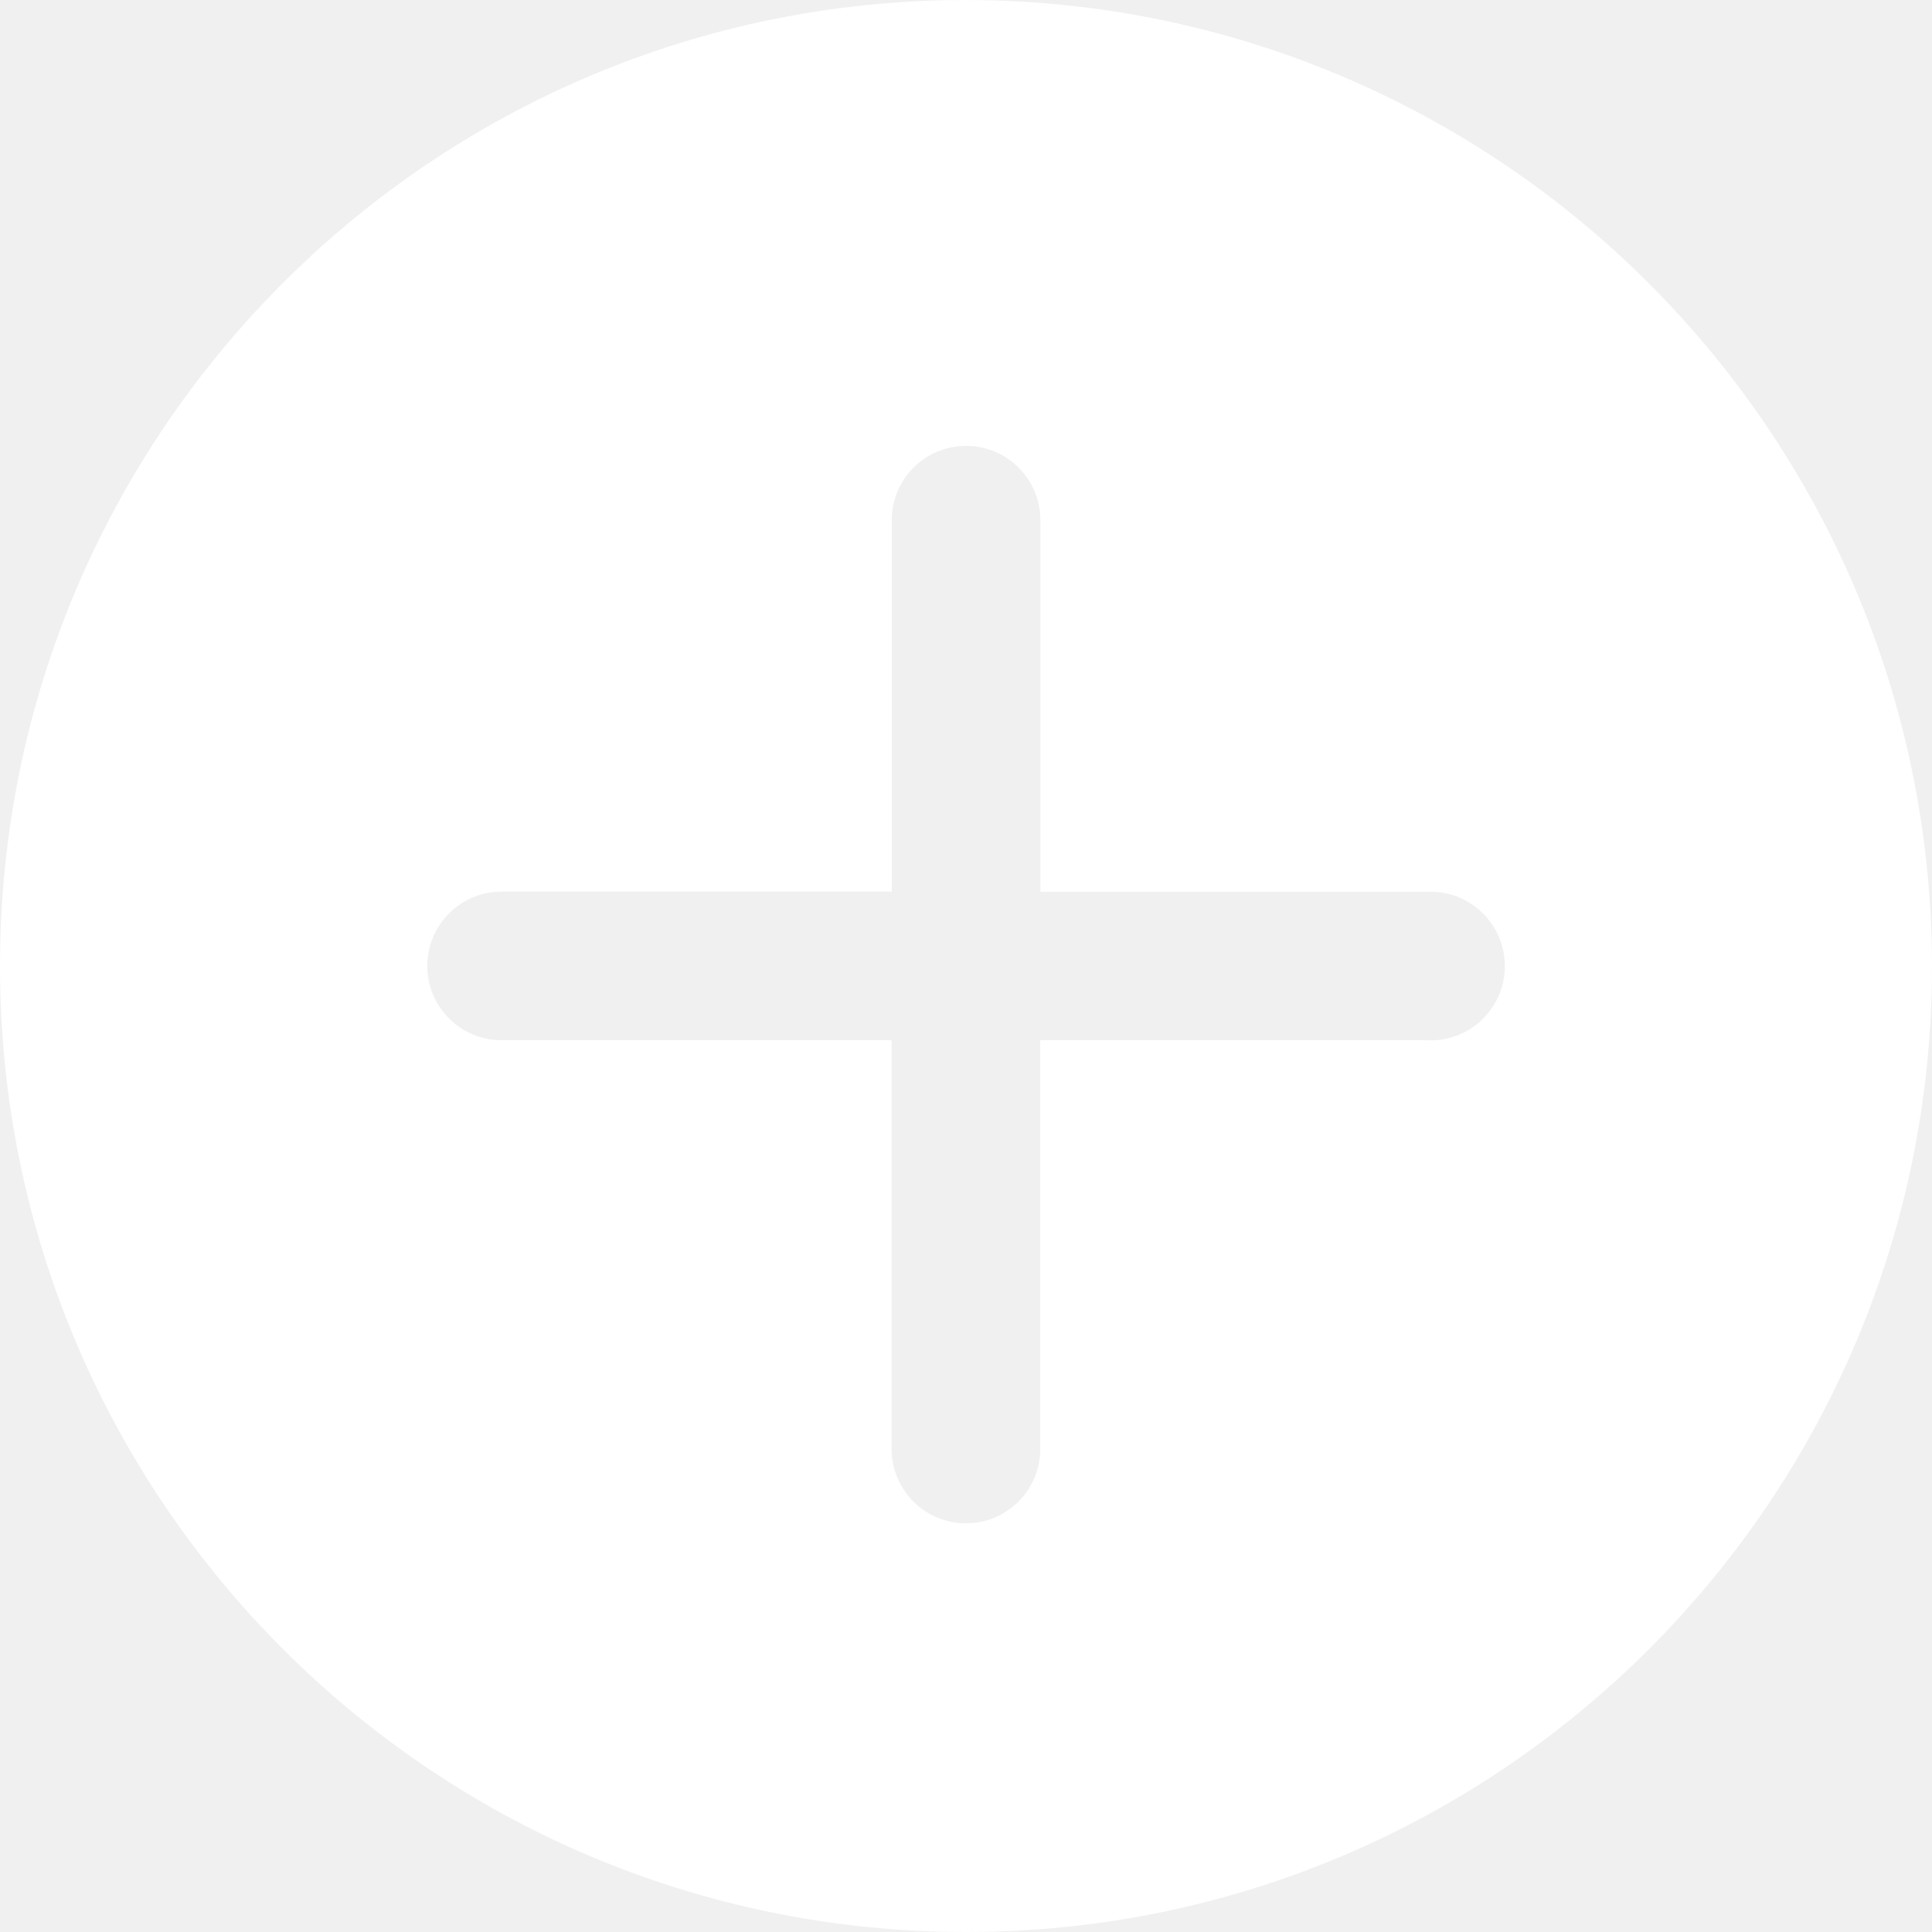
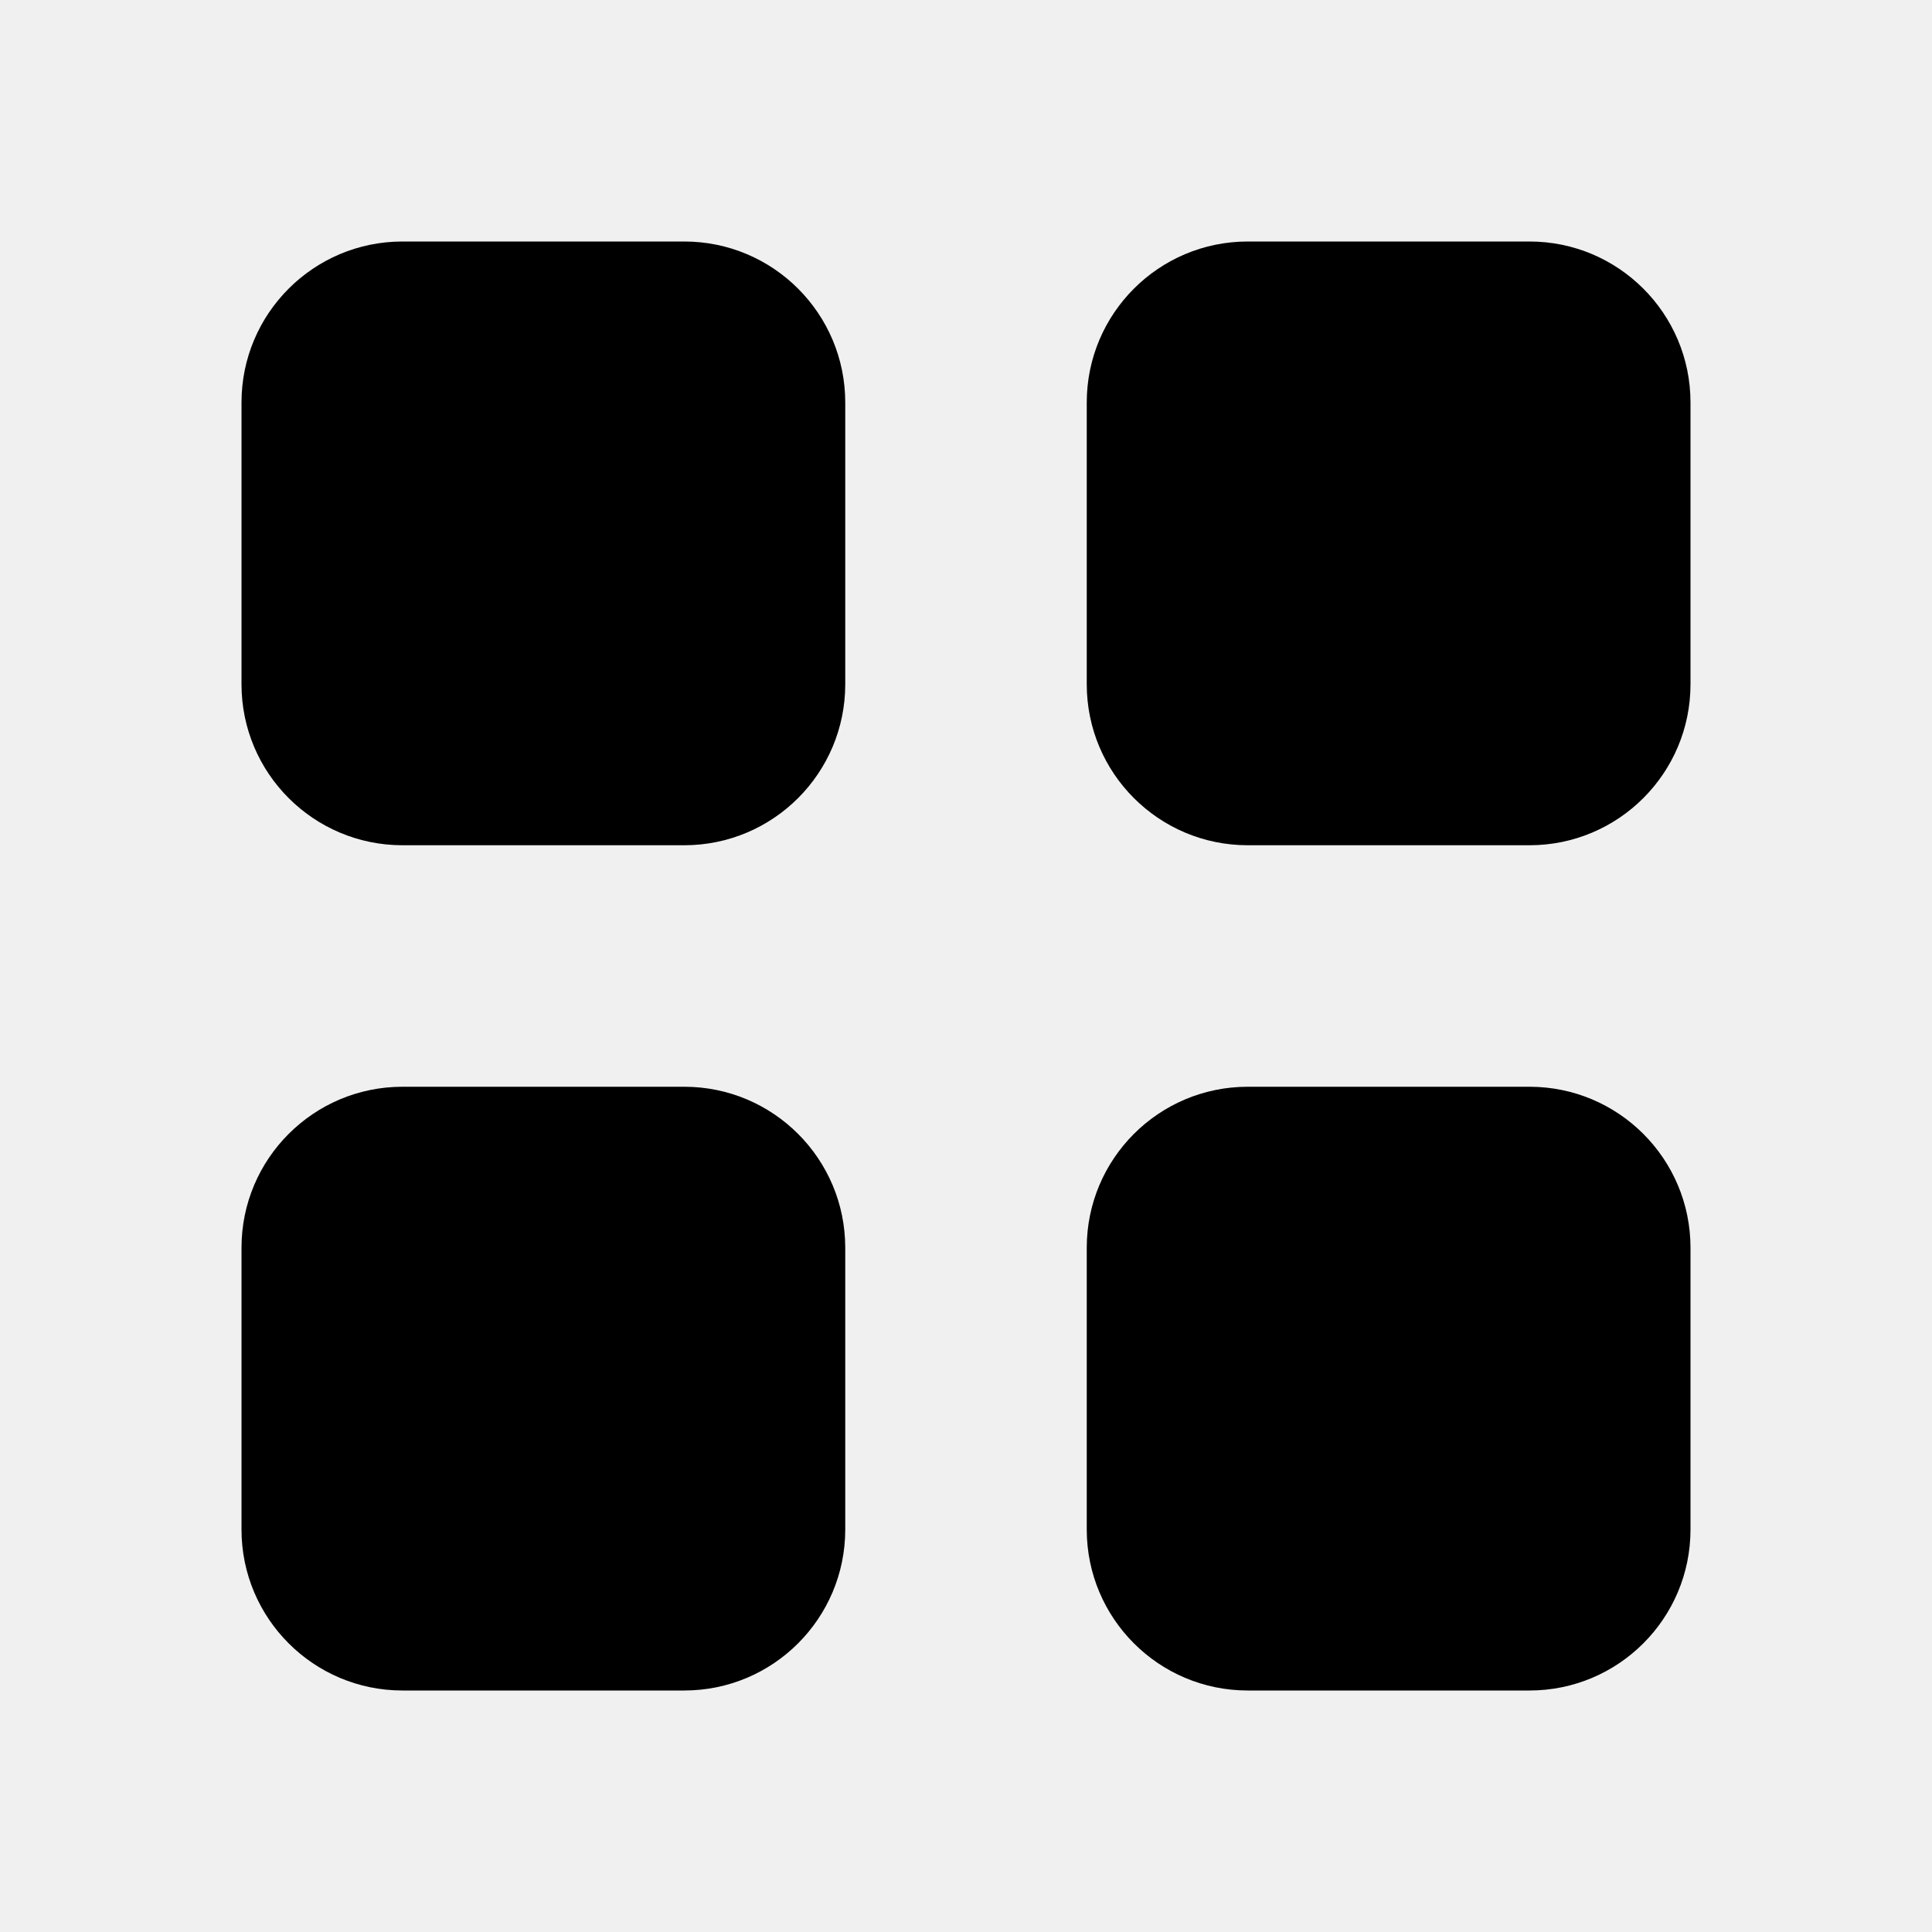
- <svg xmlns="http://www.w3.org/2000/svg" width="16" height="16" viewBox="0 0 16 16">
-   <defs>
-     <style>.a{fill:#fff;}</style>
-   </defs>
-   <path class="a" d="M8,0a8,8,0,1,0,8,8A8.009,8.009,0,0,0,8,0Zm3.846,8.615H8.615V12a.615.615,0,1,1-1.231,0V8.615H4.154a.615.615,0,0,1,0-1.231H7.385V4.308a.615.615,0,1,1,1.231,0V7.385h3.231a.615.615,0,1,1,0,1.231Z" />
+ <svg xmlns="http://www.w3.org/2000/svg" width="24" height="24" viewBox="0 0 24 24" fill="none">
+   <rect x="3" y="3" width="7.5" height="7.5" rx="2" fill="currentColor" />
+   <rect x="13.5" y="3" width="7.5" height="7.5" rx="2" fill="currentColor" />
+   <rect x="3" y="13.5" width="7.5" height="7.5" rx="2" fill="currentColor" />
+   <rect x="13.5" y="13.5" width="7.5" height="7.5" rx="2" fill="currentColor" />
</svg>
